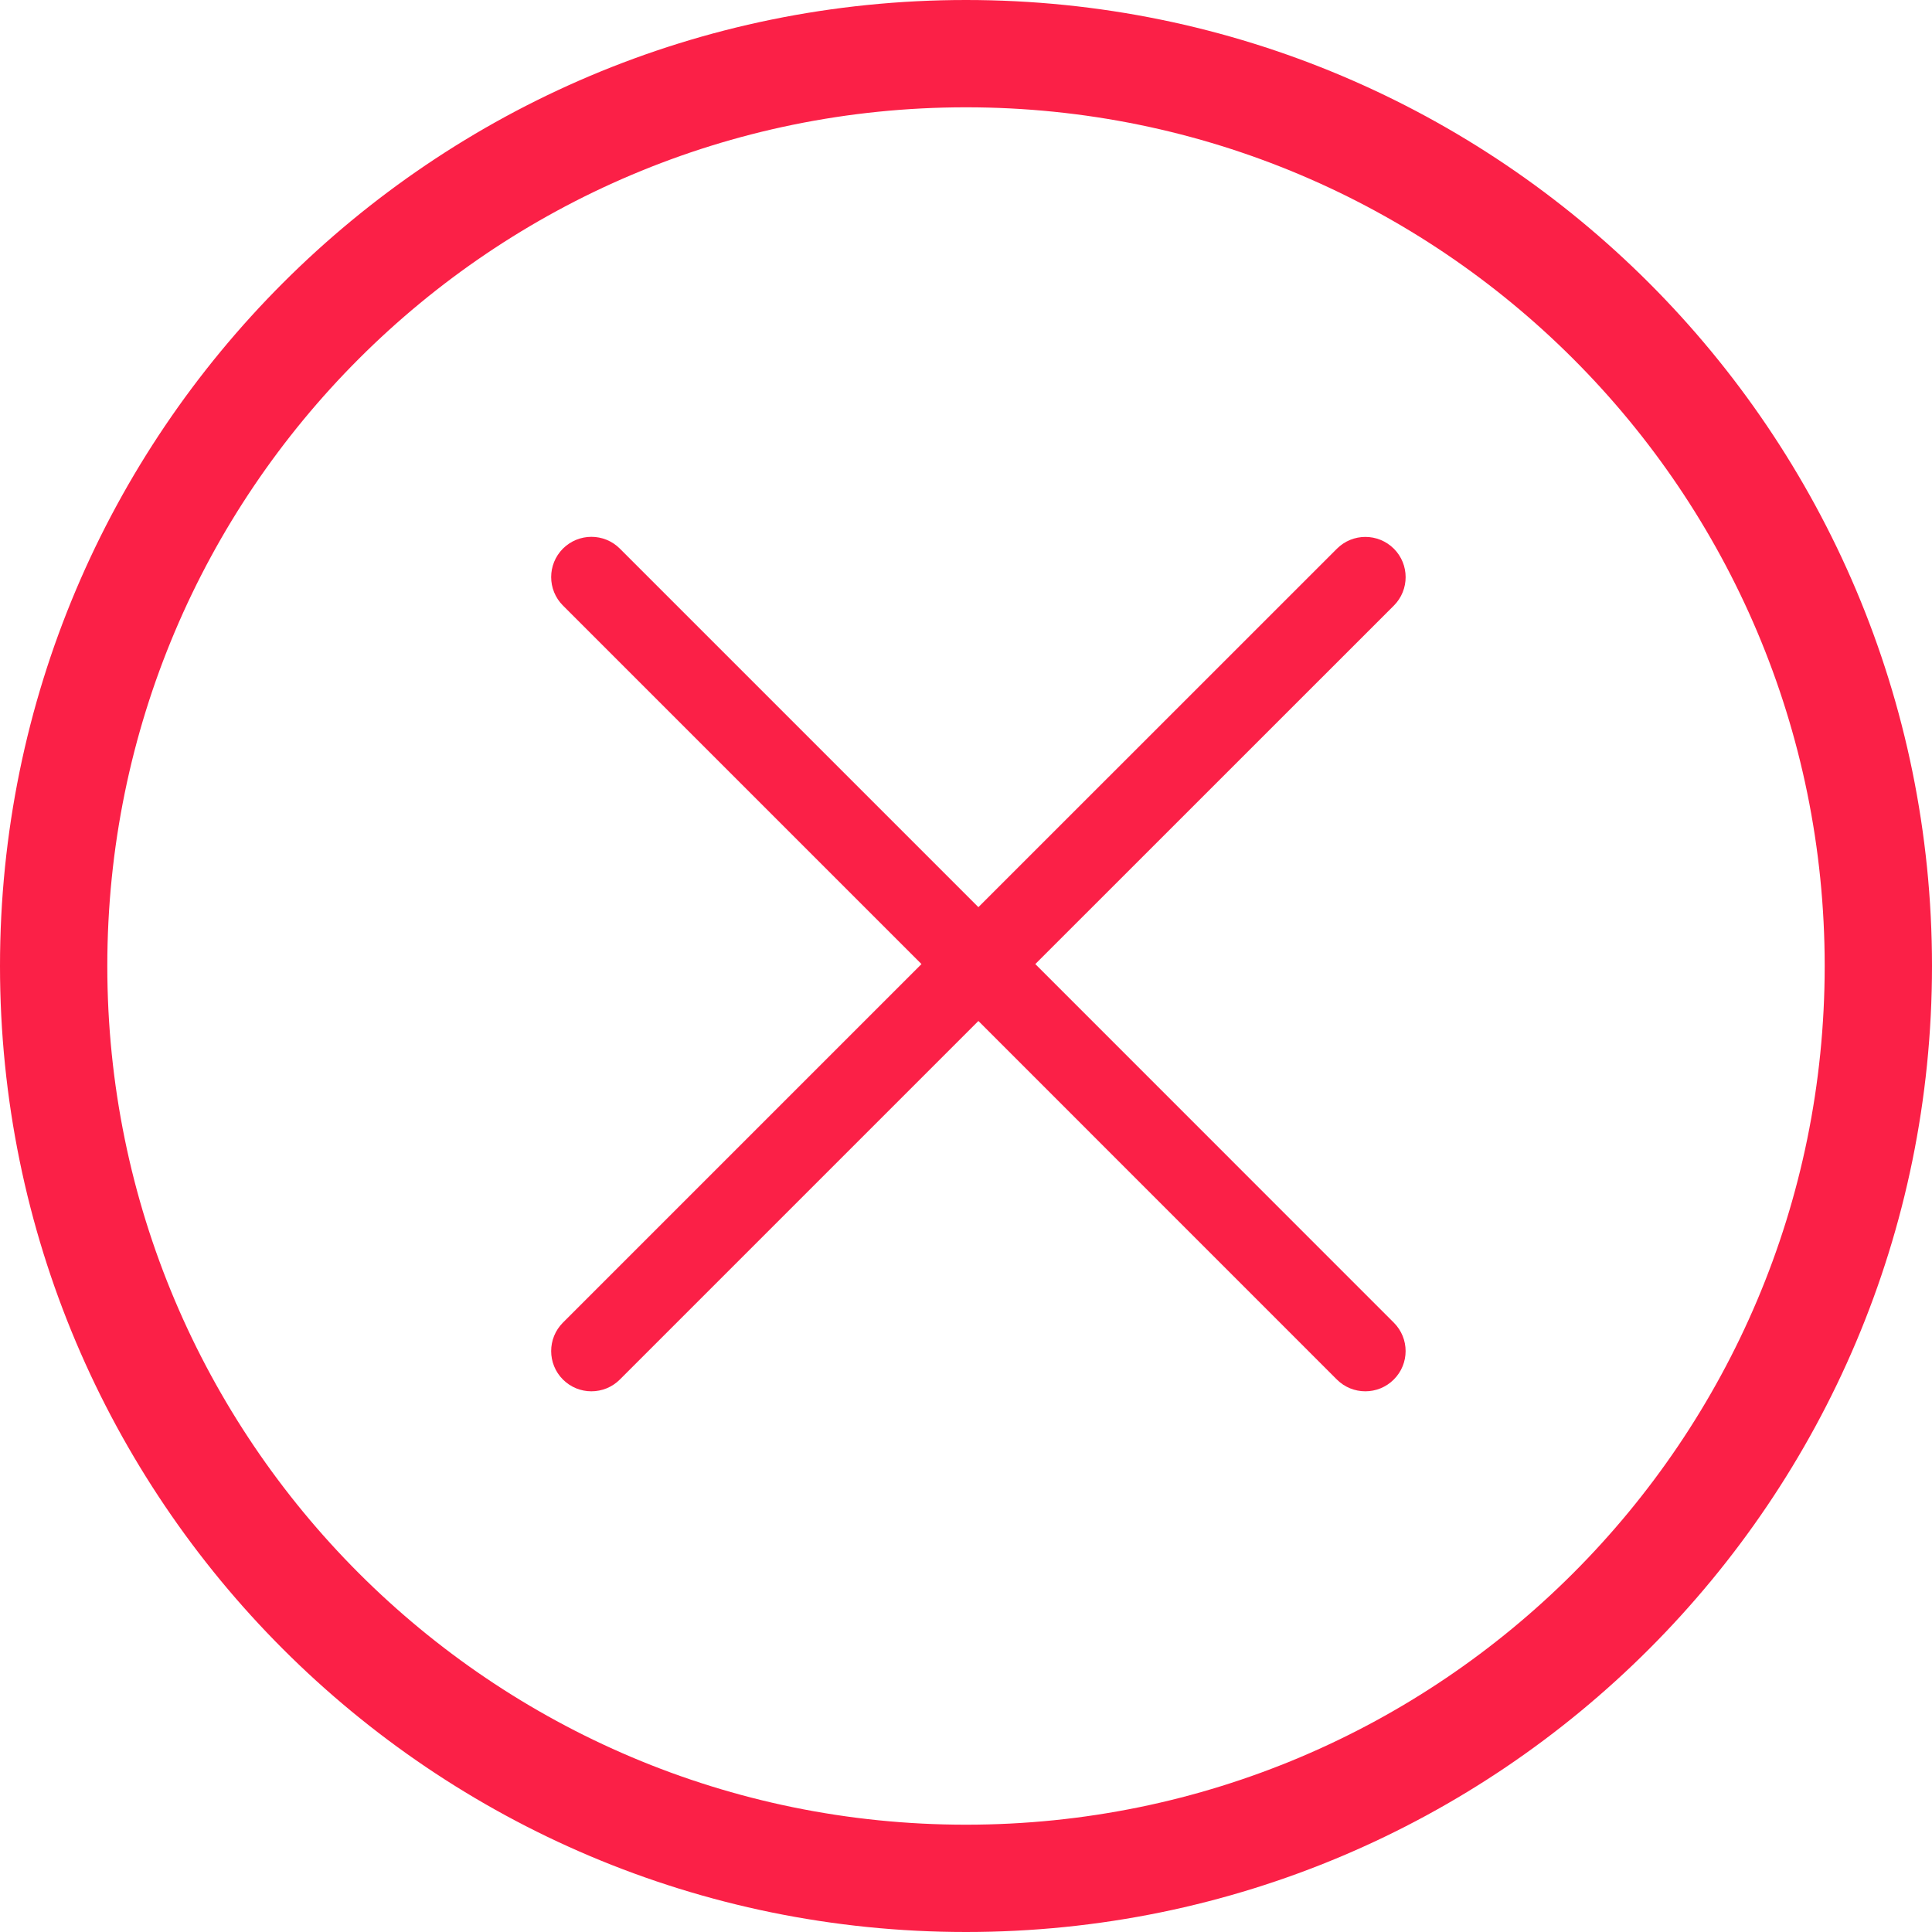
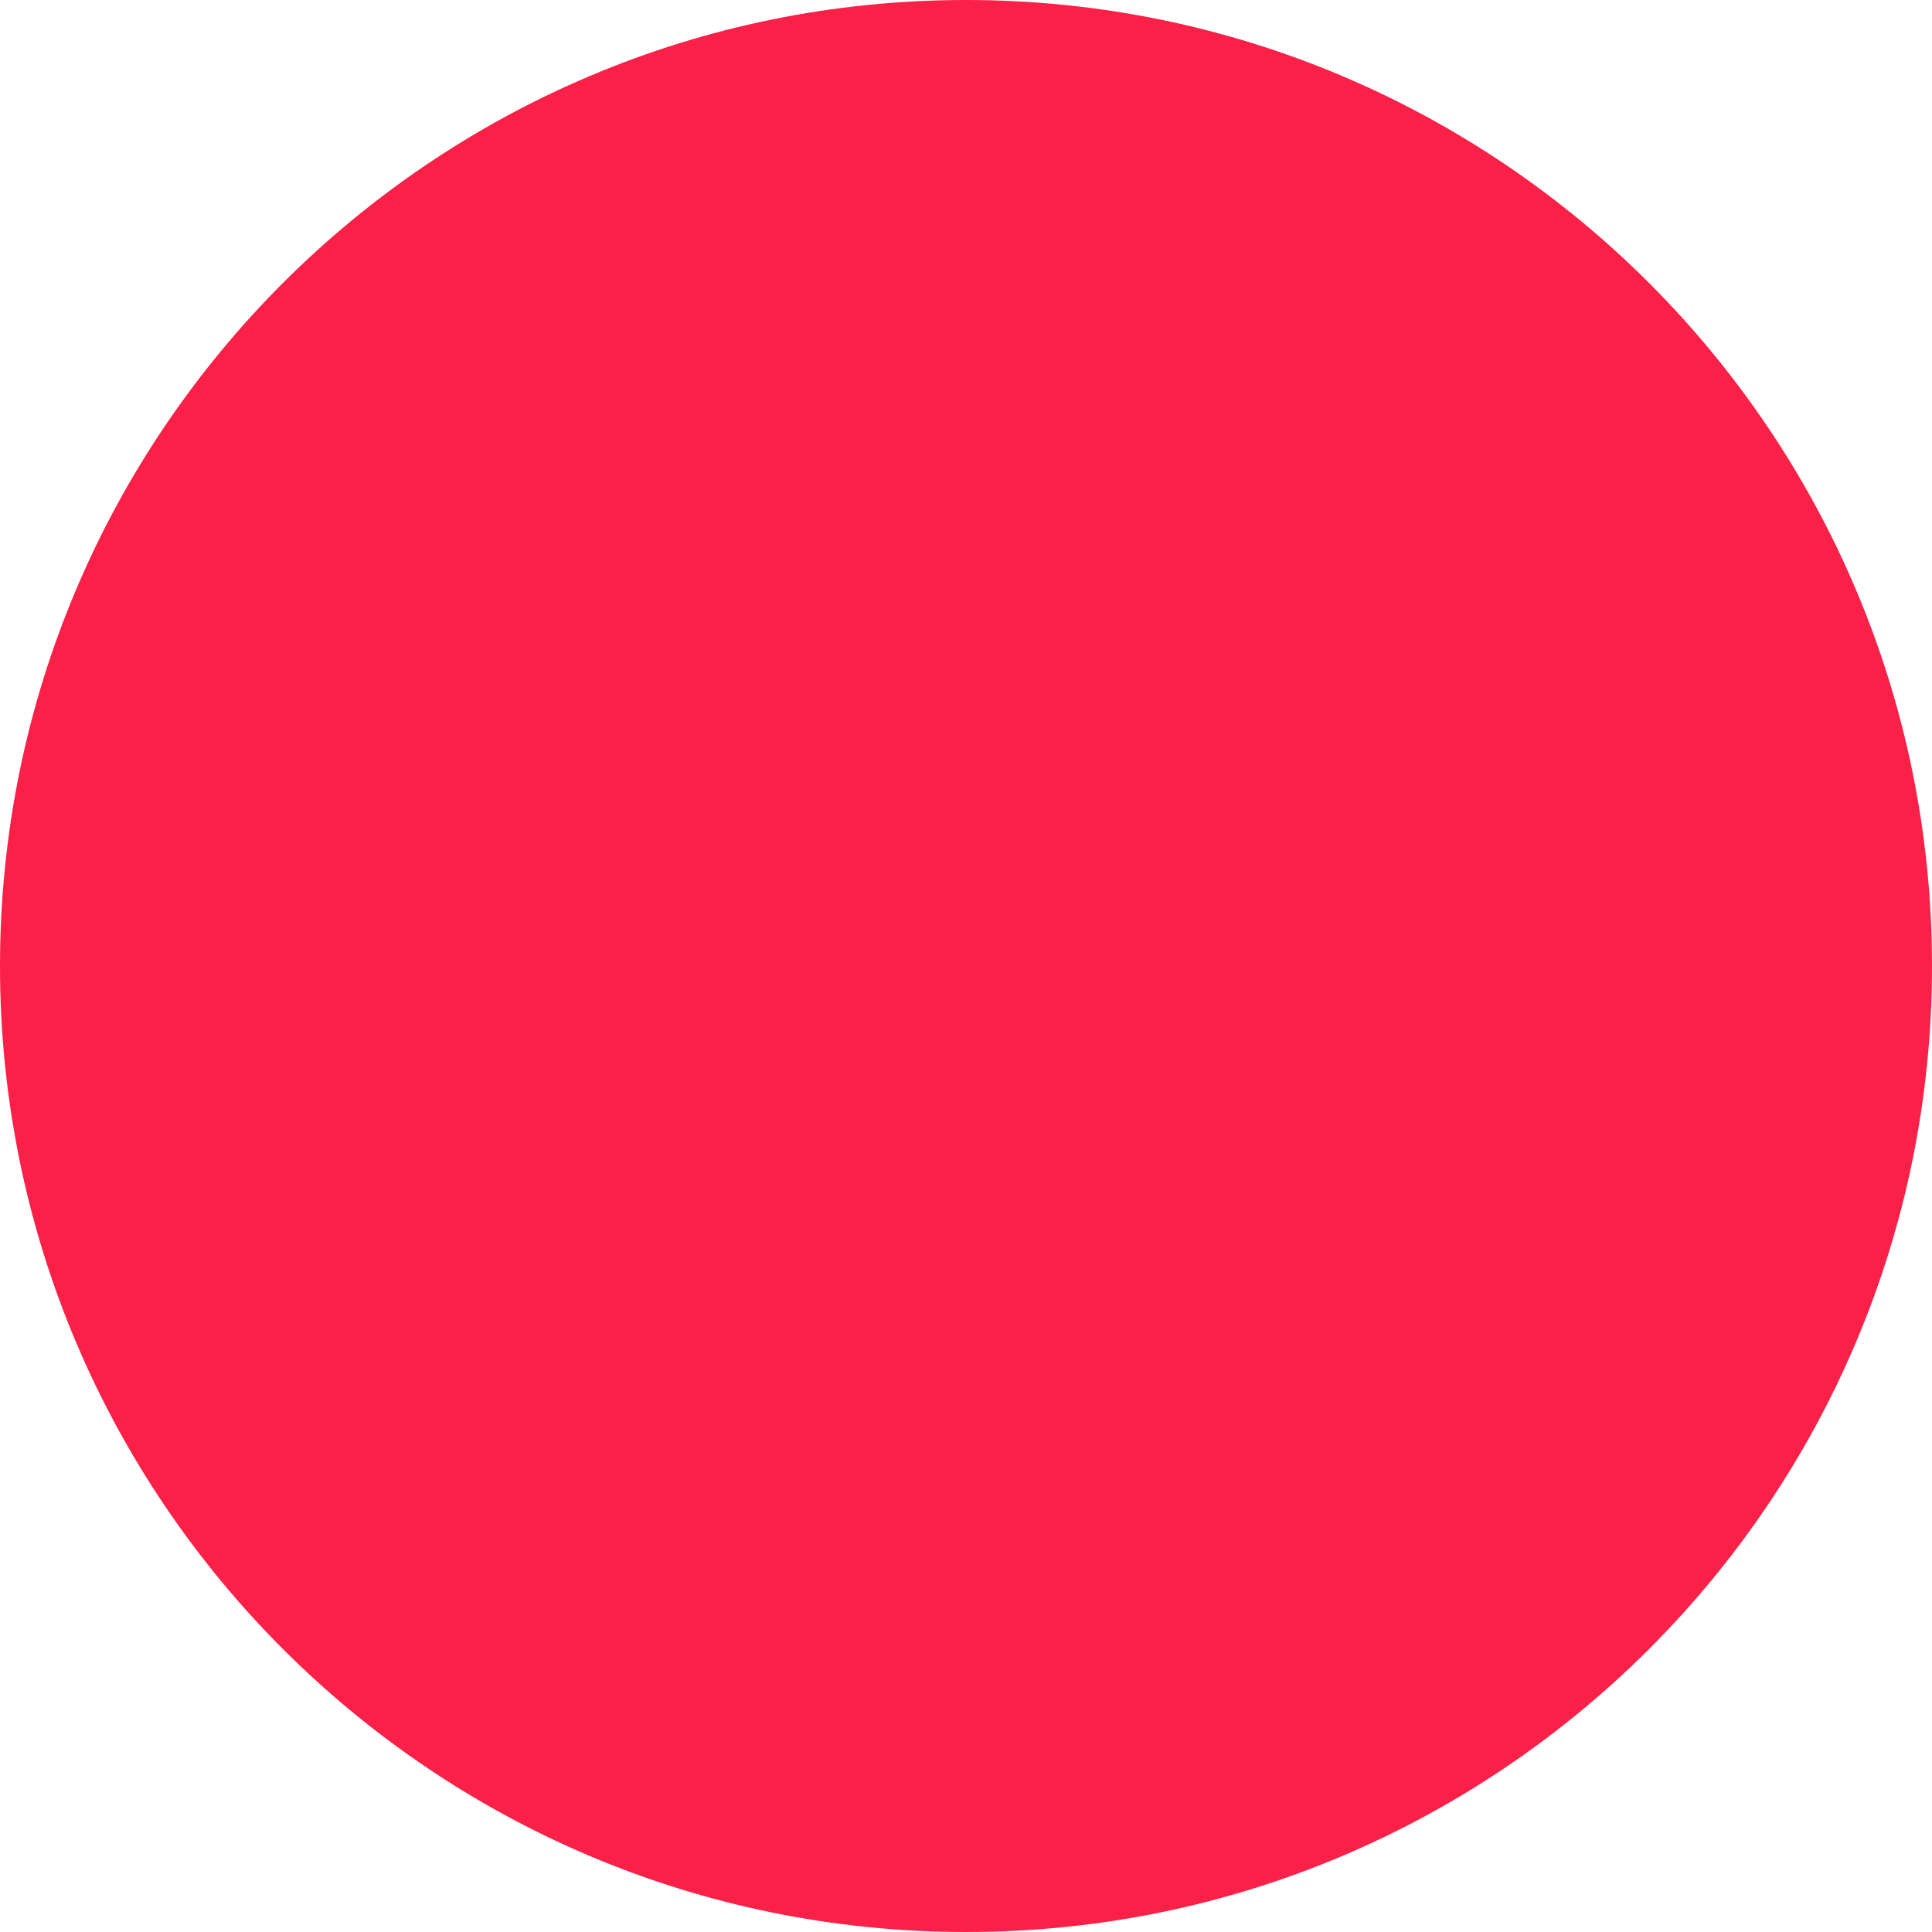
<svg xmlns="http://www.w3.org/2000/svg" width="24" height="24" viewBox="0 0 24 24" fill="none">
-   <path fill-rule="evenodd" clip-rule="evenodd" d="M22.667 12C22.667 17.891 17.891 22.667 12 22.667C6.109 22.667 1.333 17.891 1.333 12C1.333 6.109 6.109 1.333 12 1.333C17.891 1.333 22.667 6.109 22.667 12ZM24 12C24 18.627 18.627 24 12 24C5.373 24 0 18.627 0 12C0 5.373 5.373 0 12 0C18.627 0 24 5.373 24 12ZM6.993 6.815C7.189 6.62 7.505 6.62 7.7 6.815L12.154 11.269L16.608 6.816C16.803 6.621 17.119 6.621 17.315 6.816C17.51 7.011 17.51 7.328 17.315 7.523L12.861 11.976L17.314 16.43C17.51 16.625 17.51 16.942 17.314 17.137C17.119 17.332 16.802 17.332 16.607 17.137L12.154 12.683L7.7 17.137C7.505 17.332 7.188 17.332 6.993 17.137C6.798 16.942 6.798 16.625 6.993 16.43L11.447 11.976L6.993 7.522C6.798 7.327 6.798 7.011 6.993 6.815Z" fill="#FB2047" />
+   <path fillRule="evenodd" clipRule="evenodd" d="M22.667 12C22.667 17.891 17.891 22.667 12 22.667C6.109 22.667 1.333 17.891 1.333 12C1.333 6.109 6.109 1.333 12 1.333C17.891 1.333 22.667 6.109 22.667 12ZM24 12C24 18.627 18.627 24 12 24C5.373 24 0 18.627 0 12C0 5.373 5.373 0 12 0C18.627 0 24 5.373 24 12ZM6.993 6.815C7.189 6.62 7.505 6.62 7.7 6.815L12.154 11.269L16.608 6.816C16.803 6.621 17.119 6.621 17.315 6.816C17.51 7.011 17.51 7.328 17.315 7.523L12.861 11.976L17.314 16.43C17.51 16.625 17.51 16.942 17.314 17.137C17.119 17.332 16.802 17.332 16.607 17.137L12.154 12.683L7.7 17.137C7.505 17.332 7.188 17.332 6.993 17.137C6.798 16.942 6.798 16.625 6.993 16.43L11.447 11.976L6.993 7.522C6.798 7.327 6.798 7.011 6.993 6.815Z" fill="#FB2047" />
</svg>
